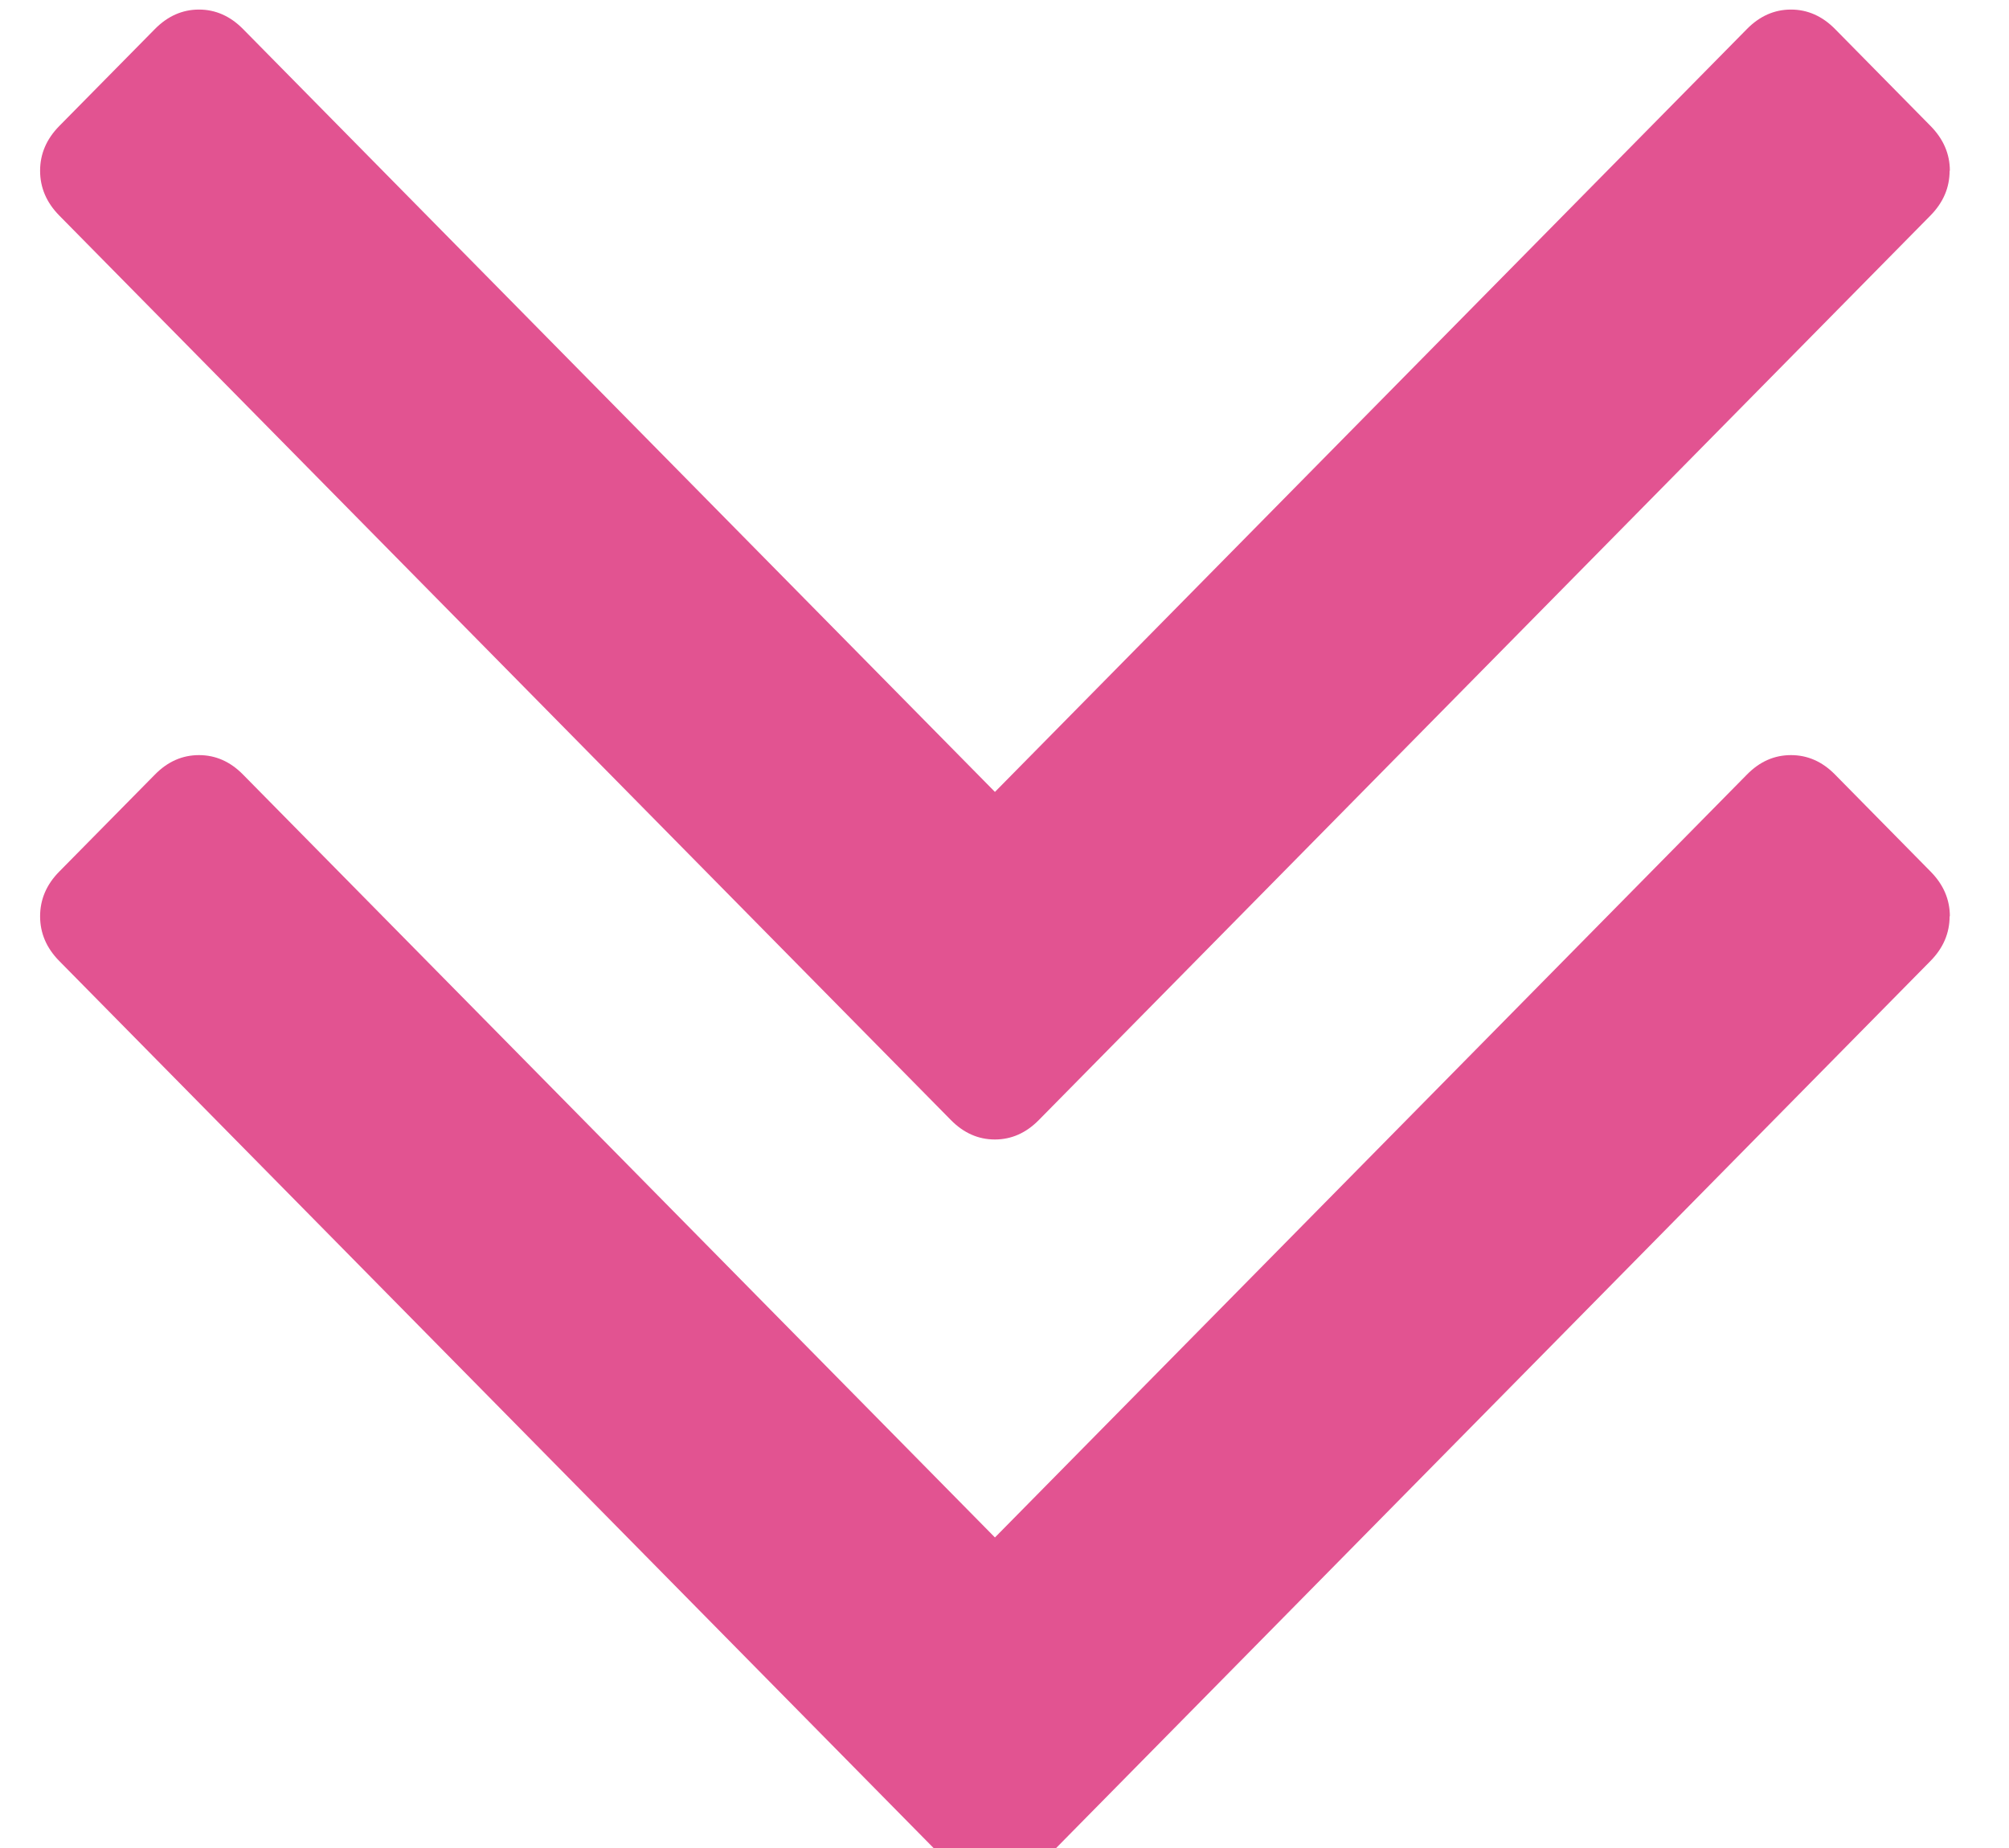
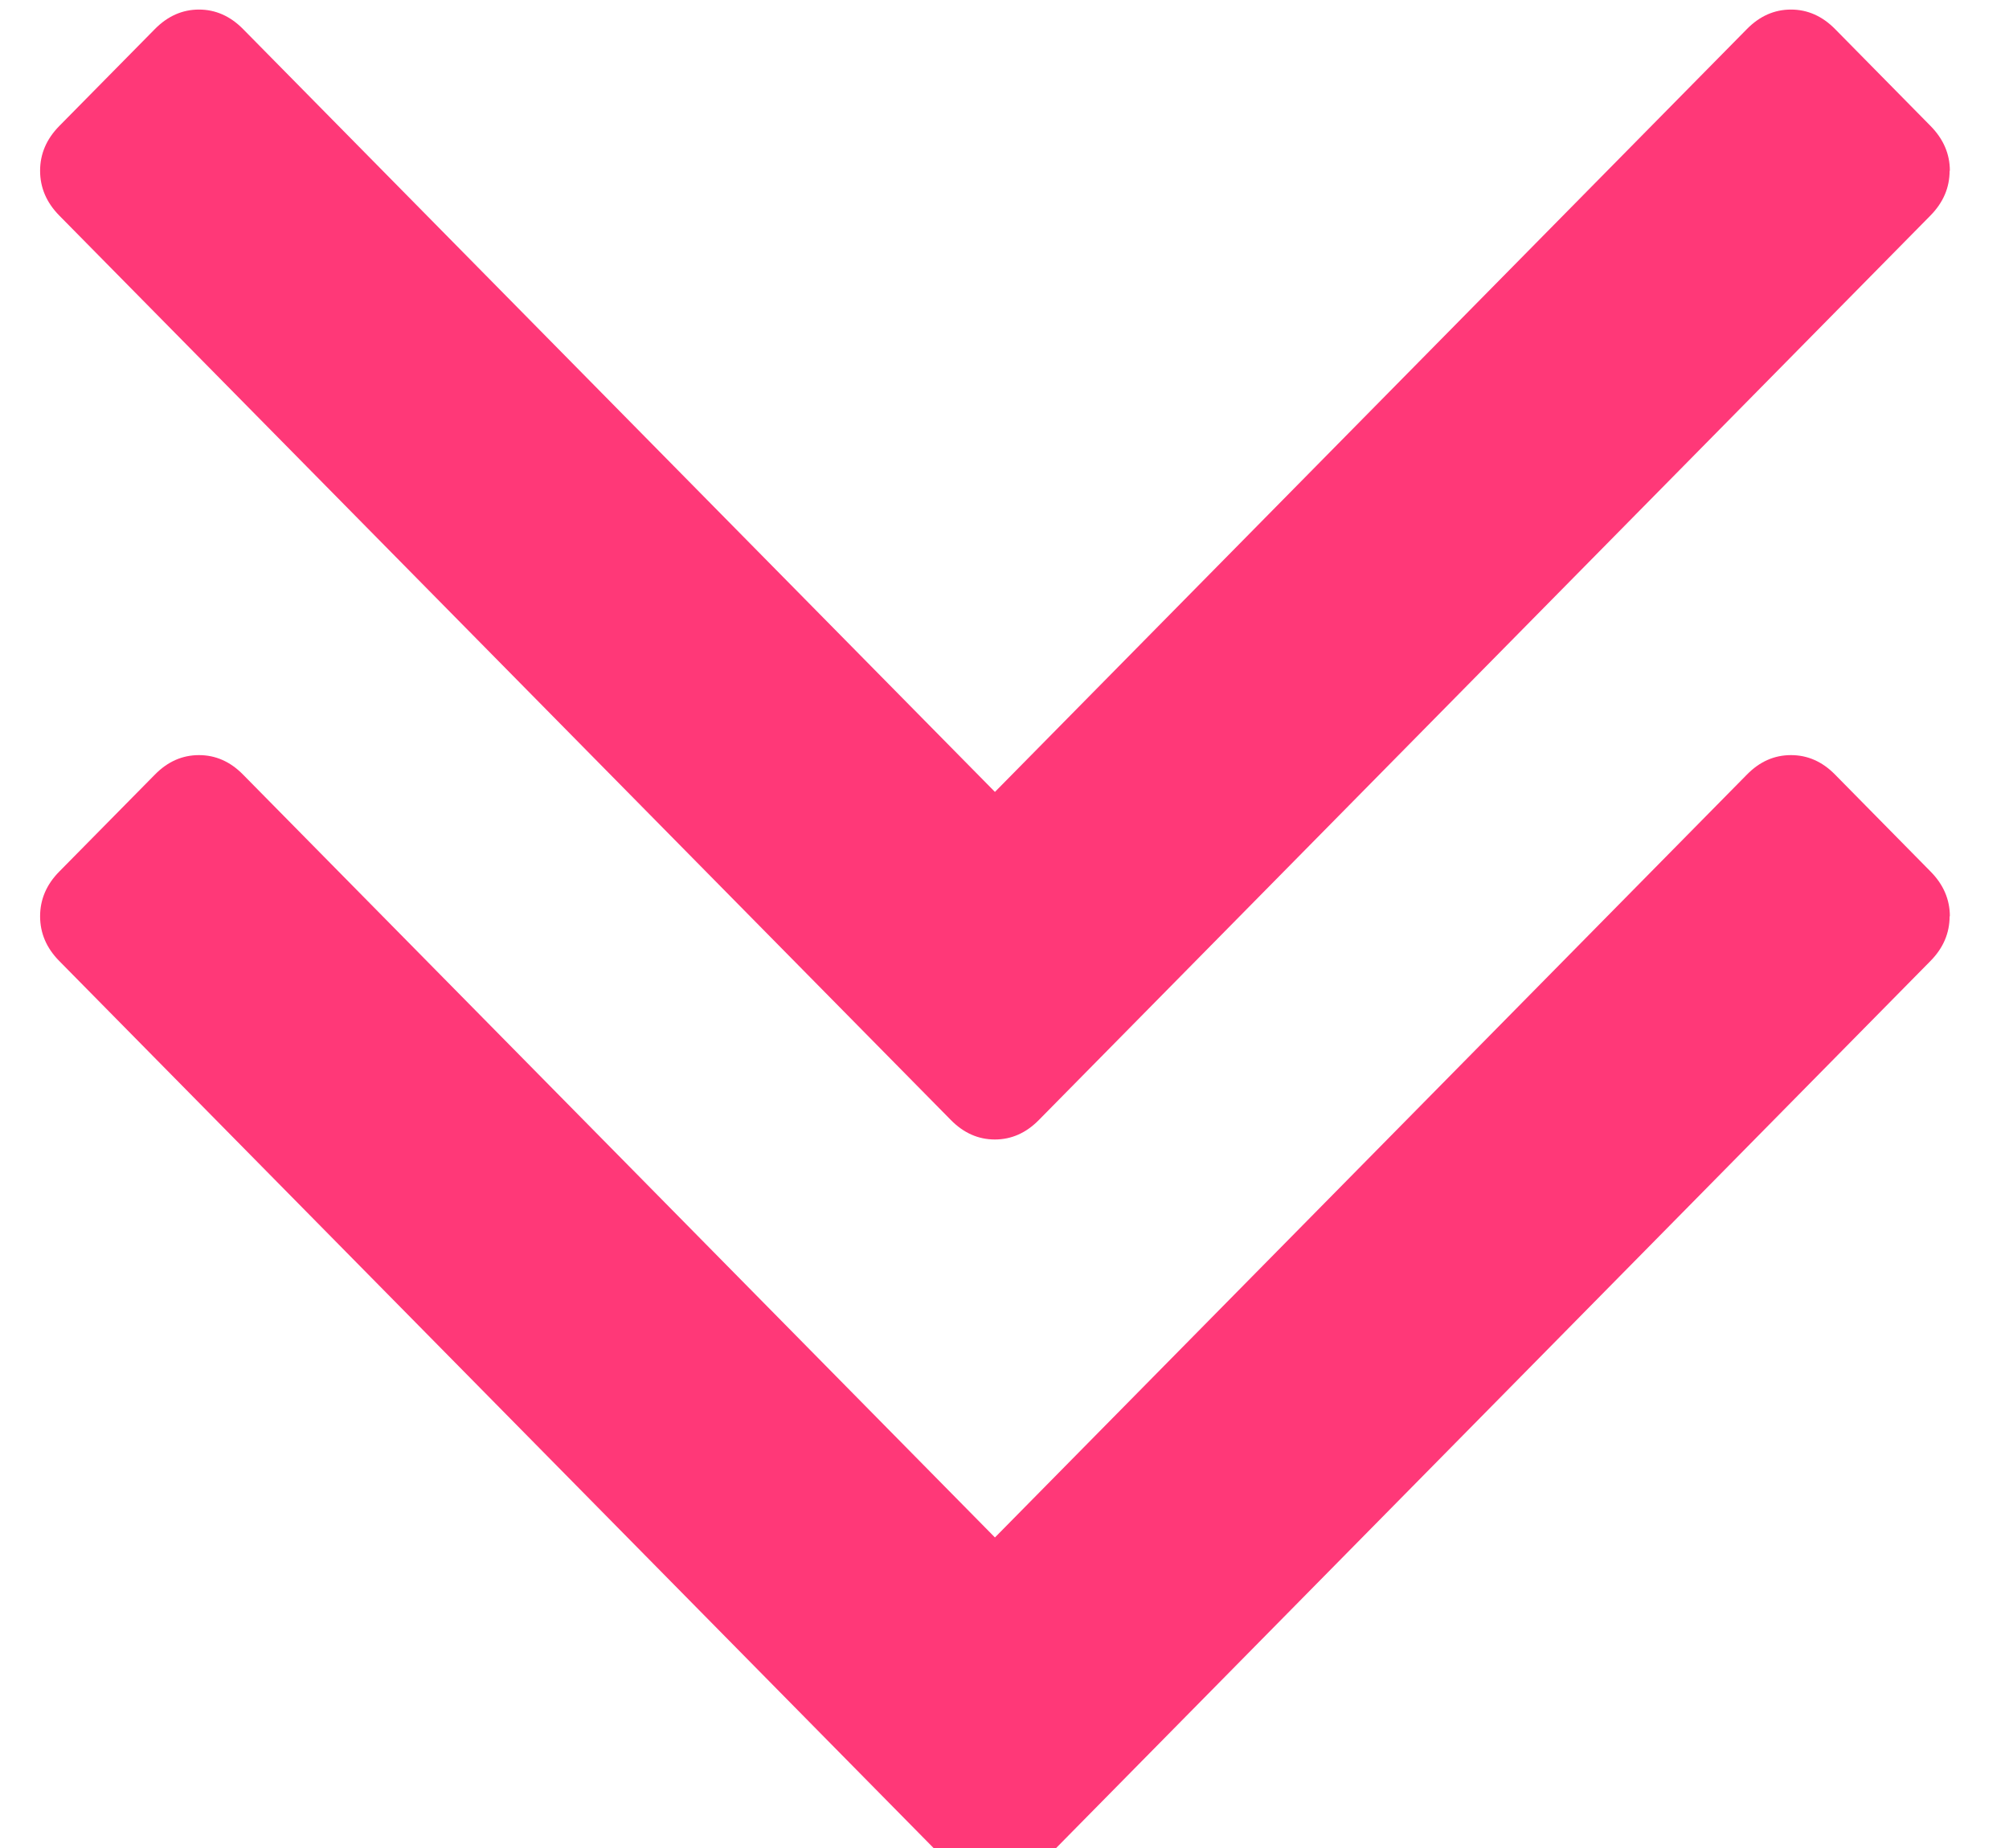
<svg xmlns="http://www.w3.org/2000/svg" width="25px" height="23px" viewBox="0 0 25 23" version="1.1">
  <description>Created with Sketch.</description>
  <defs />
  <g id="Page-1" stroke="none" stroke-width="1" fill="none" fill-rule="evenodd">
-     <g id="icon-angle-double-down-link" fill="#E25391">
+     <g id="icon-angle-double-down-link" fill="#FF3878">
      <g id="icon-angle-double-down">
        <path d="M24.261,11.404 C24.261,11.613 24.182,11.799 24.023,11.96 L12.928,23.218 C12.769,23.379 12.586,23.46 12.38,23.46 C12.174,23.46 11.991,23.379 11.832,23.218 L0.737,11.96 C0.578,11.799 0.499,11.613 0.499,11.404 C0.499,11.195 0.578,11.009 0.737,10.848 L1.928,9.64 C2.087,9.478 2.27,9.398 2.476,9.398 C2.682,9.398 2.865,9.478 3.024,9.64 L12.381,19.135 L21.739,9.64 C21.898,9.478 22.08,9.398 22.287,9.398 C22.493,9.398 22.676,9.478 22.835,9.64 L24.025,10.848 C24.184,11.009 24.264,11.195 24.264,11.404 L24.261,11.404 Z M24.261,2.125 C24.261,2.335 24.182,2.52 24.023,2.682 L12.928,13.939 C12.769,14.101 12.586,14.182 12.38,14.182 C12.174,14.182 11.991,14.101 11.832,13.939 L0.737,2.682 C0.578,2.52 0.499,2.335 0.499,2.125 C0.499,1.916 0.578,1.731 0.737,1.569 L1.928,0.361 C2.087,0.2 2.27,0.119 2.476,0.119 C2.682,0.119 2.865,0.2 3.024,0.361 L12.381,9.856 L21.739,0.361 C21.898,0.2 22.08,0.119 22.287,0.119 C22.493,0.119 22.676,0.2 22.835,0.361 L24.025,1.569 C24.184,1.731 24.264,1.916 24.264,2.125 L24.261,2.125 Z" id="Shape" />
      </g>
    </g>
  </g>
</svg>
